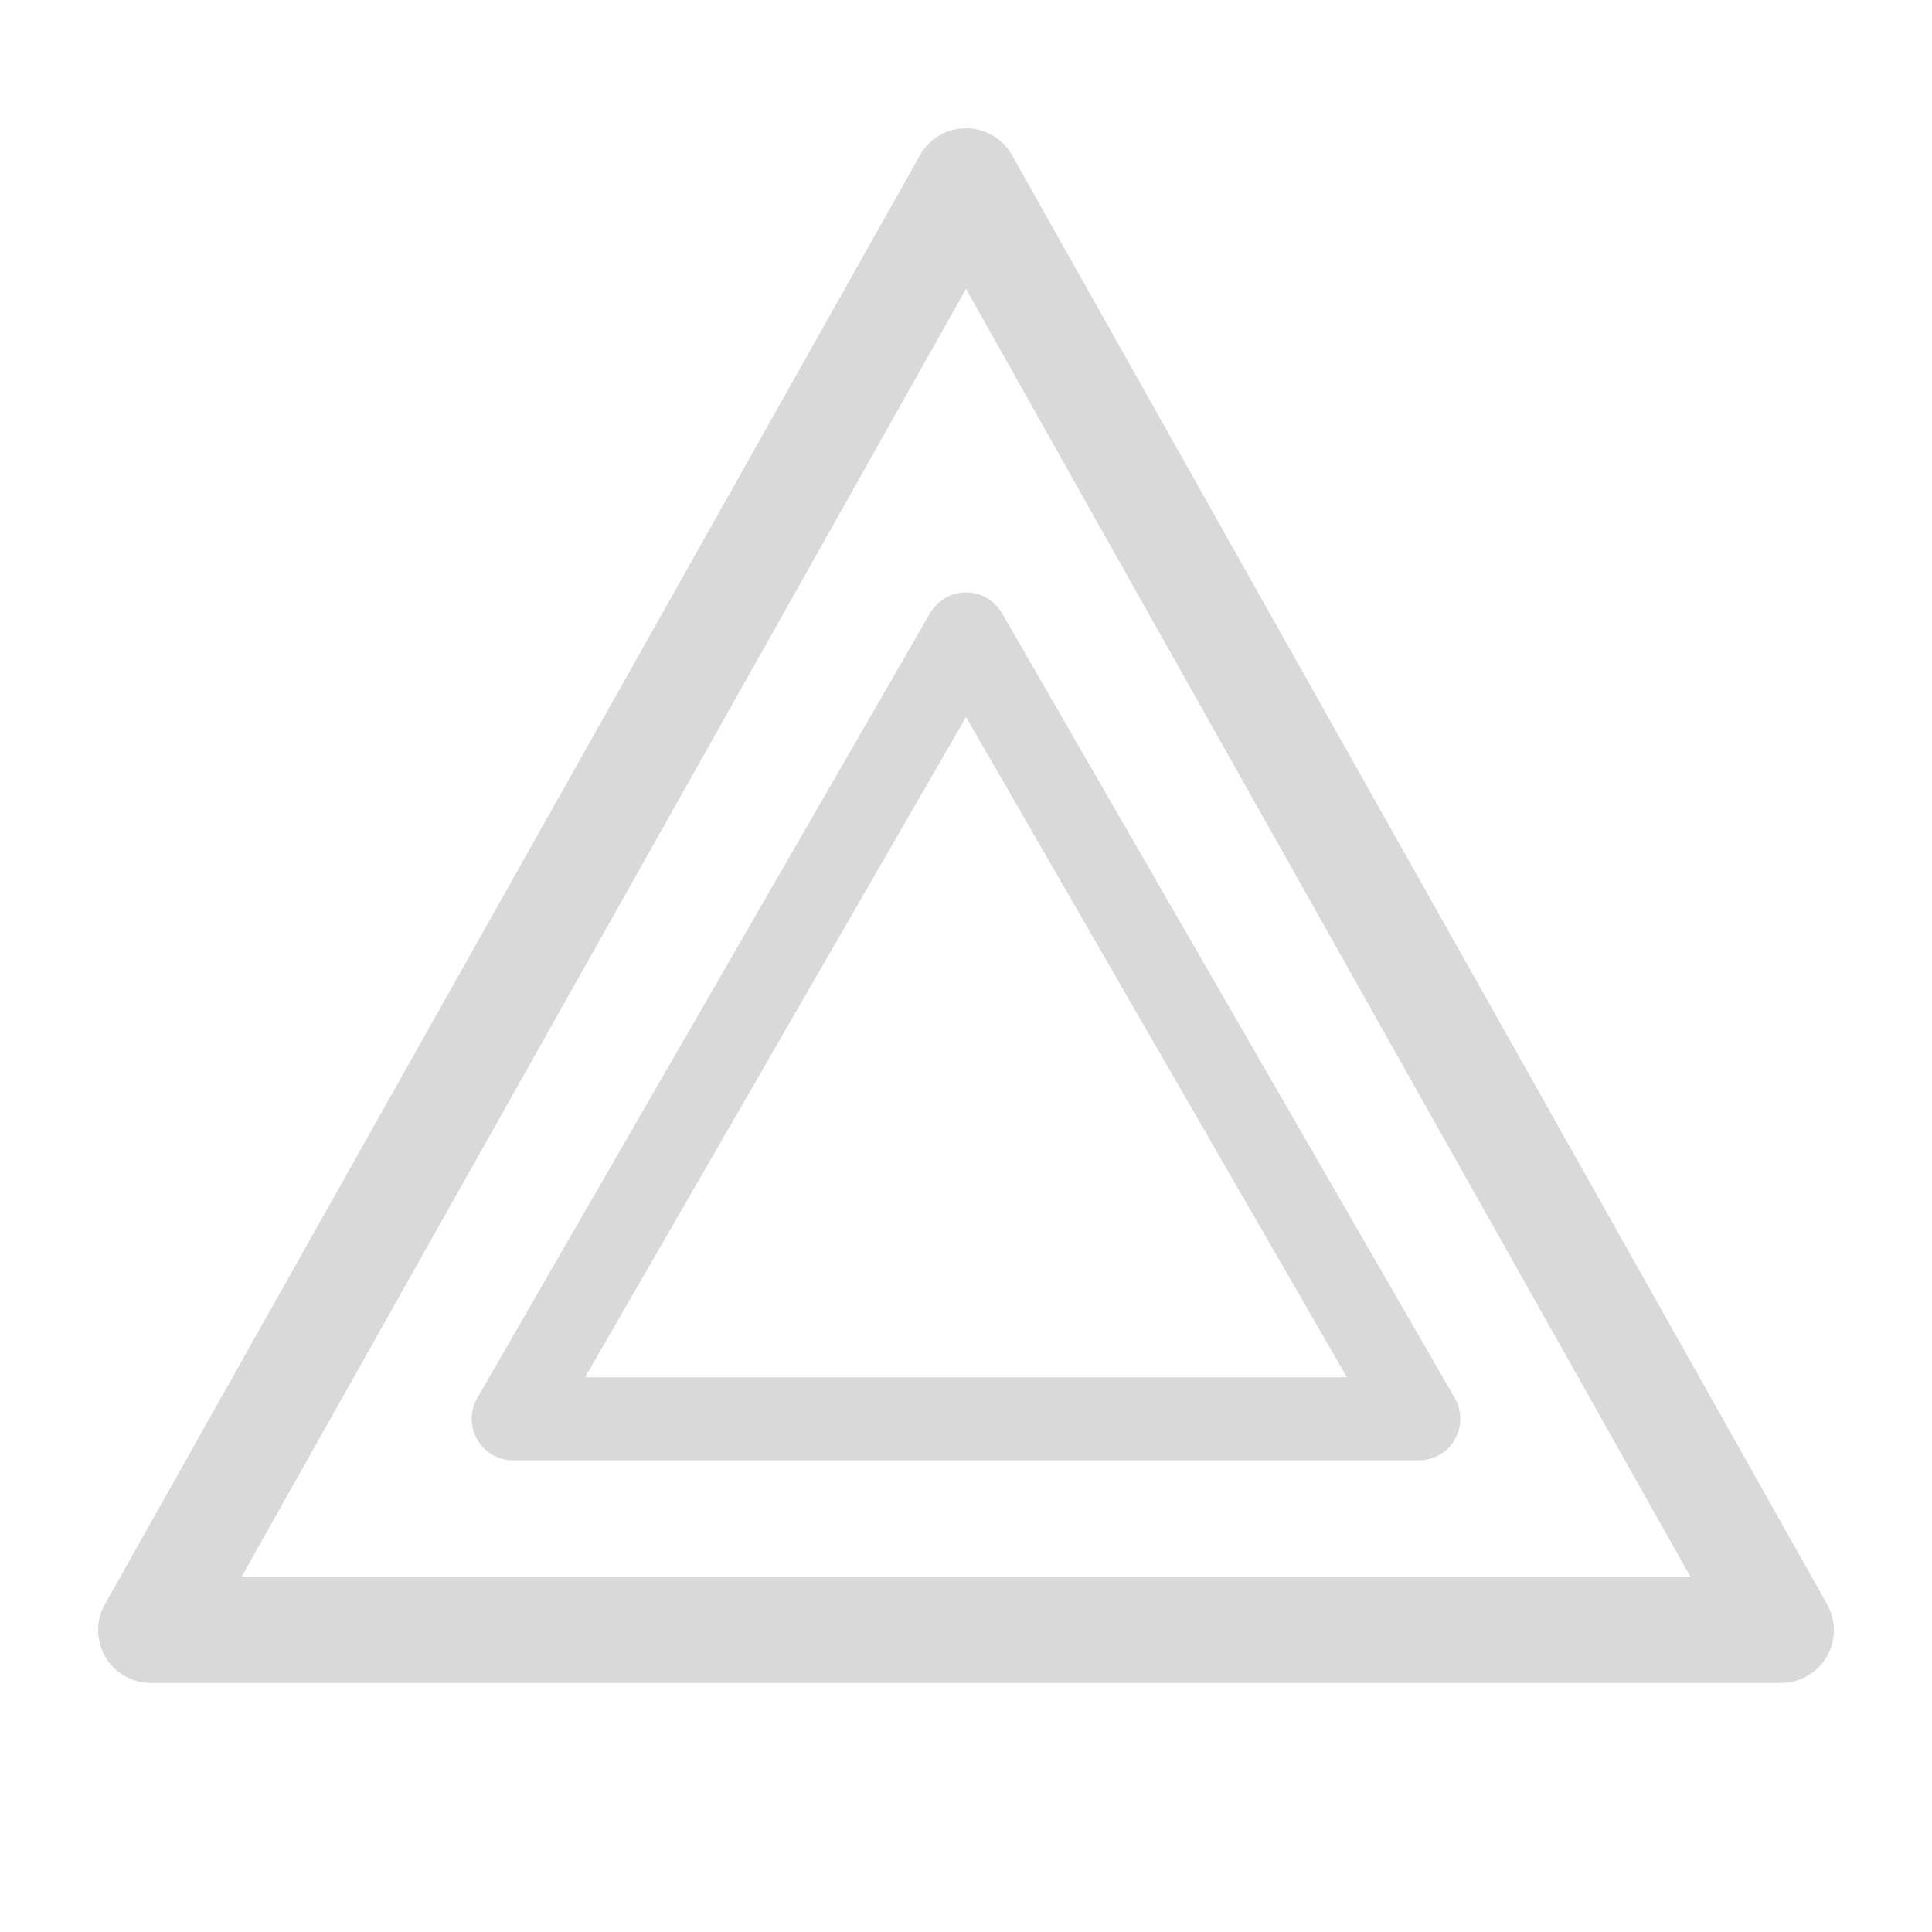
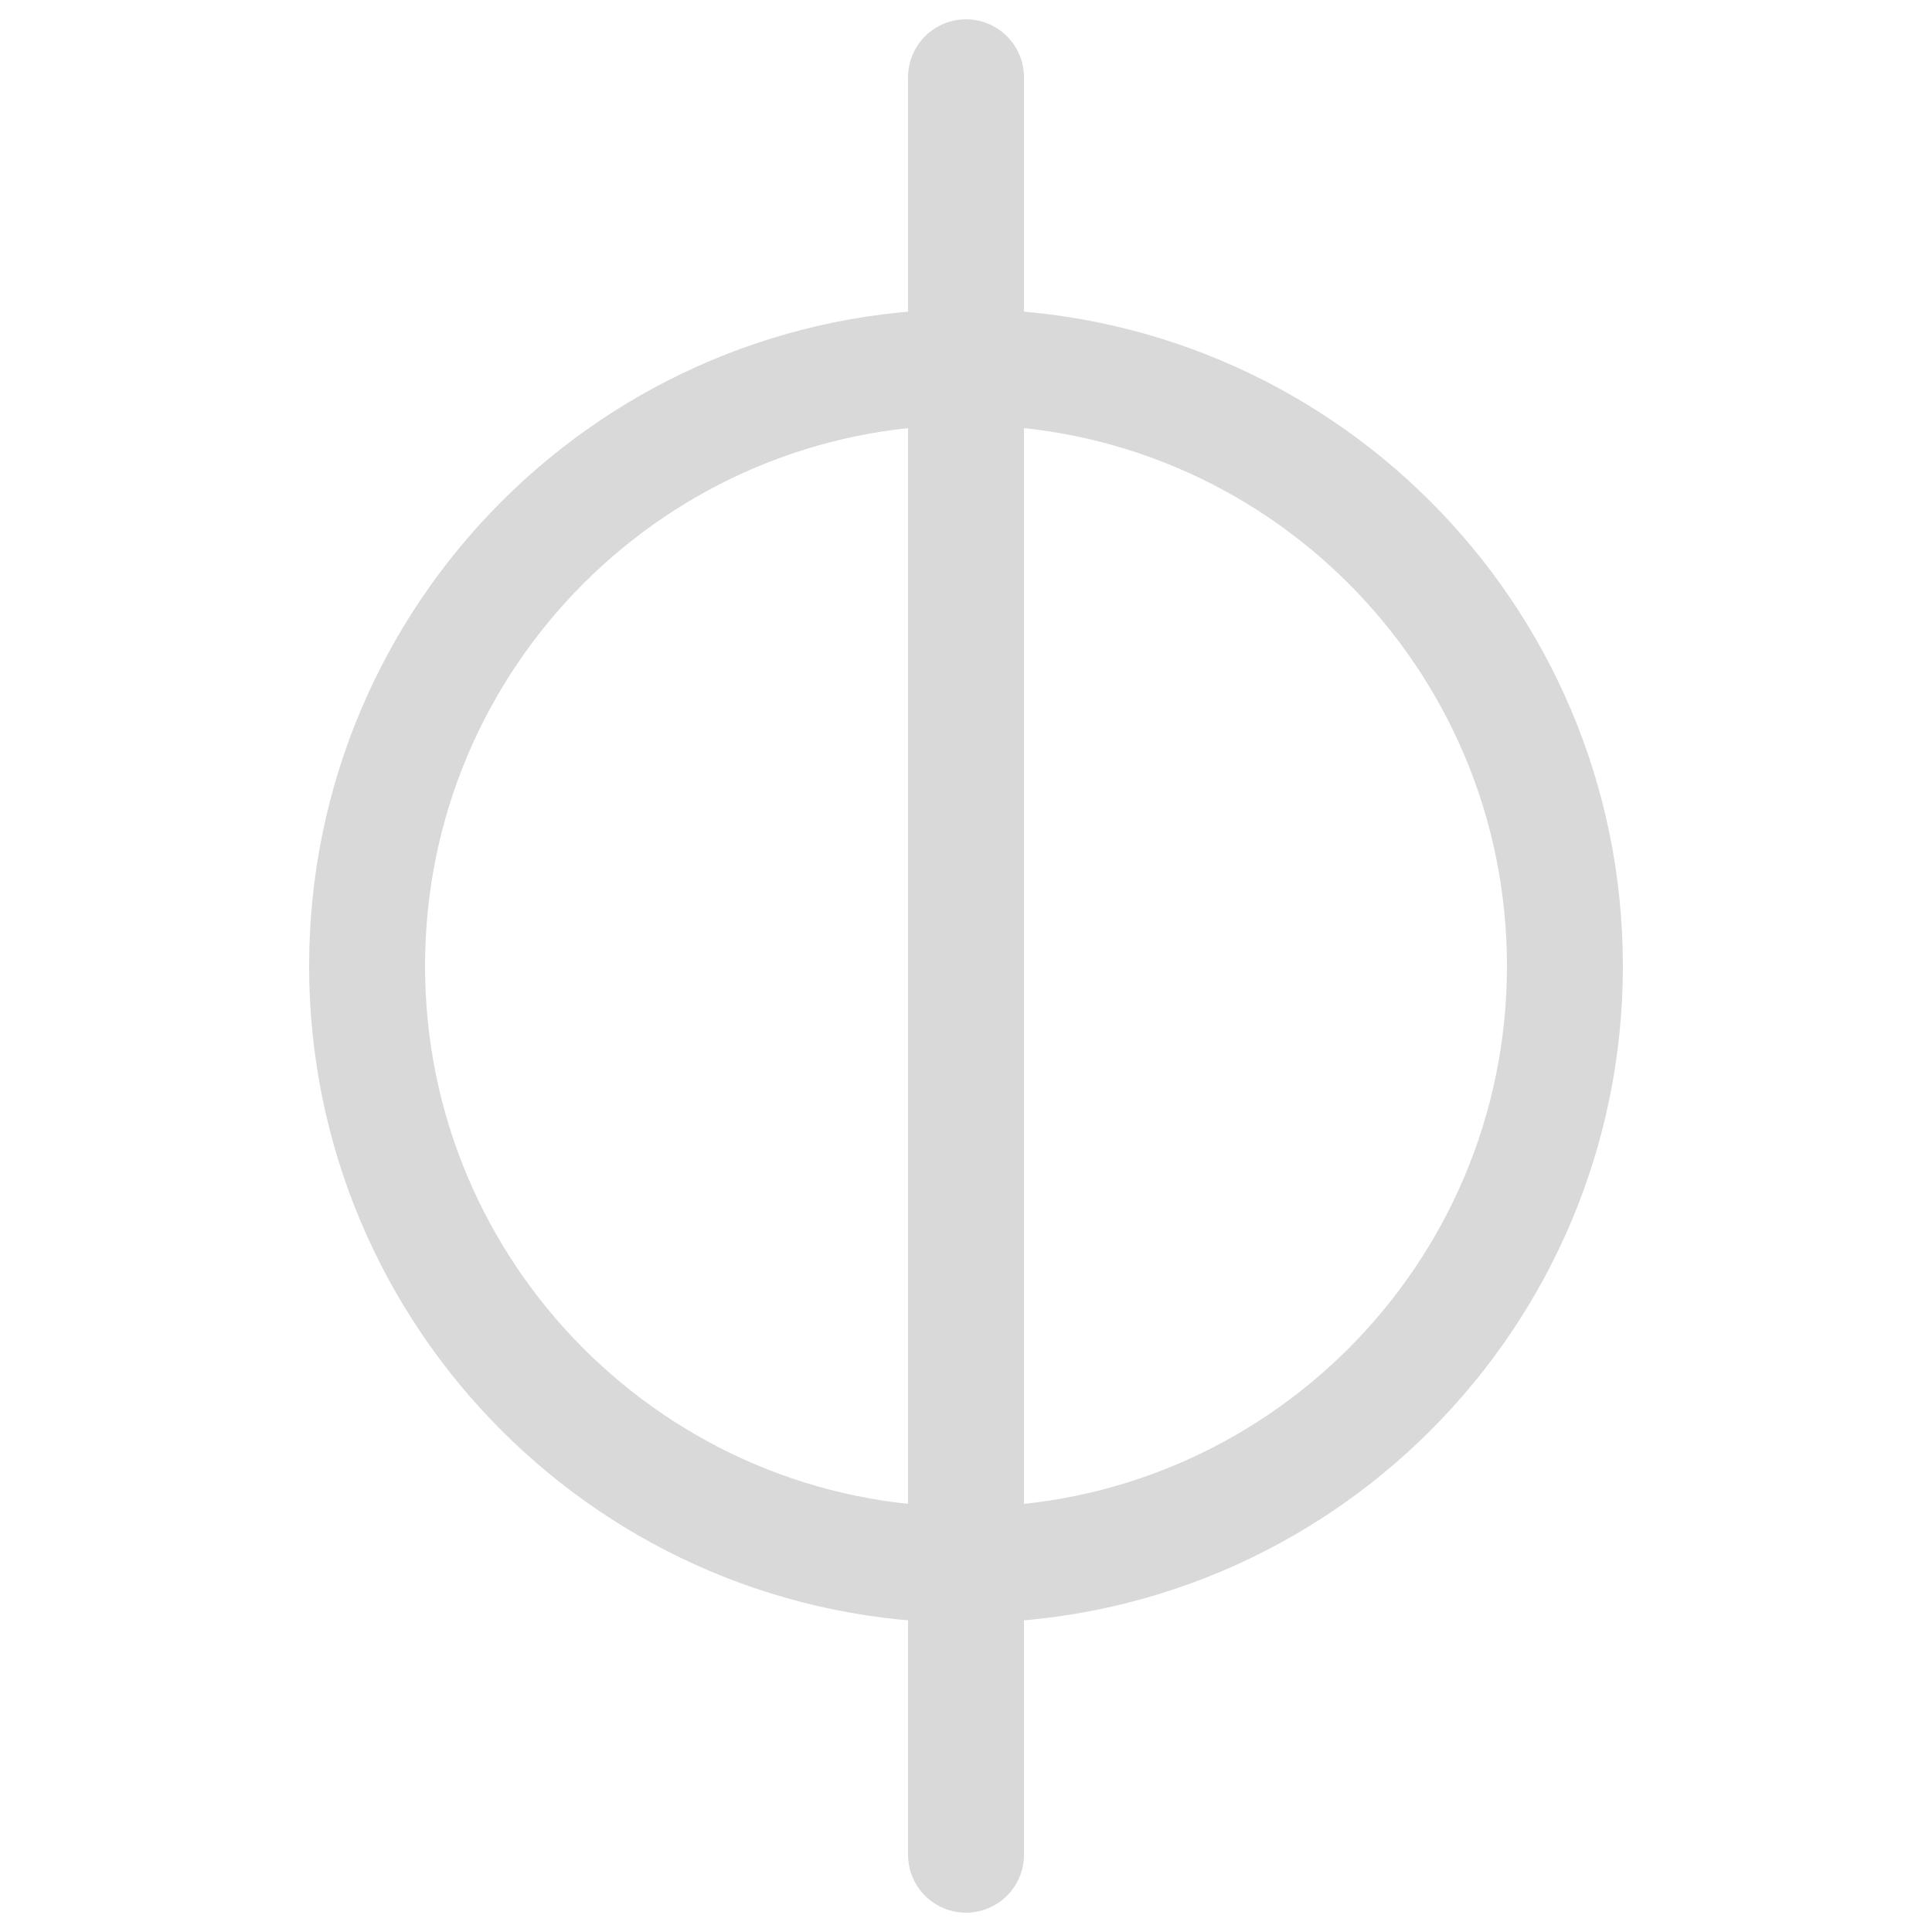
- <svg xmlns="http://www.w3.org/2000/svg" viewBox="0 0 512 512">
-   <polygon points="256,48 472,432 40,432" fill="none" stroke="#d9d9d9" stroke-width="28" stroke-linejoin="round" />
-   <polygon points="256,168 376,376 136,376" fill="none" stroke="#d9d9d9" stroke-width="22" stroke-linejoin="round" />
+ <svg xmlns="http://www.w3.org/2000/svg" viewBox="0 0 100 100" fill="none" stroke="#d9d9d9" stroke-width="6" stroke-linecap="round">
+   <circle cx="50" cy="50" r="31" />
+   <line x1="50" y1="4" x2="50" y2="96" />
</svg>
